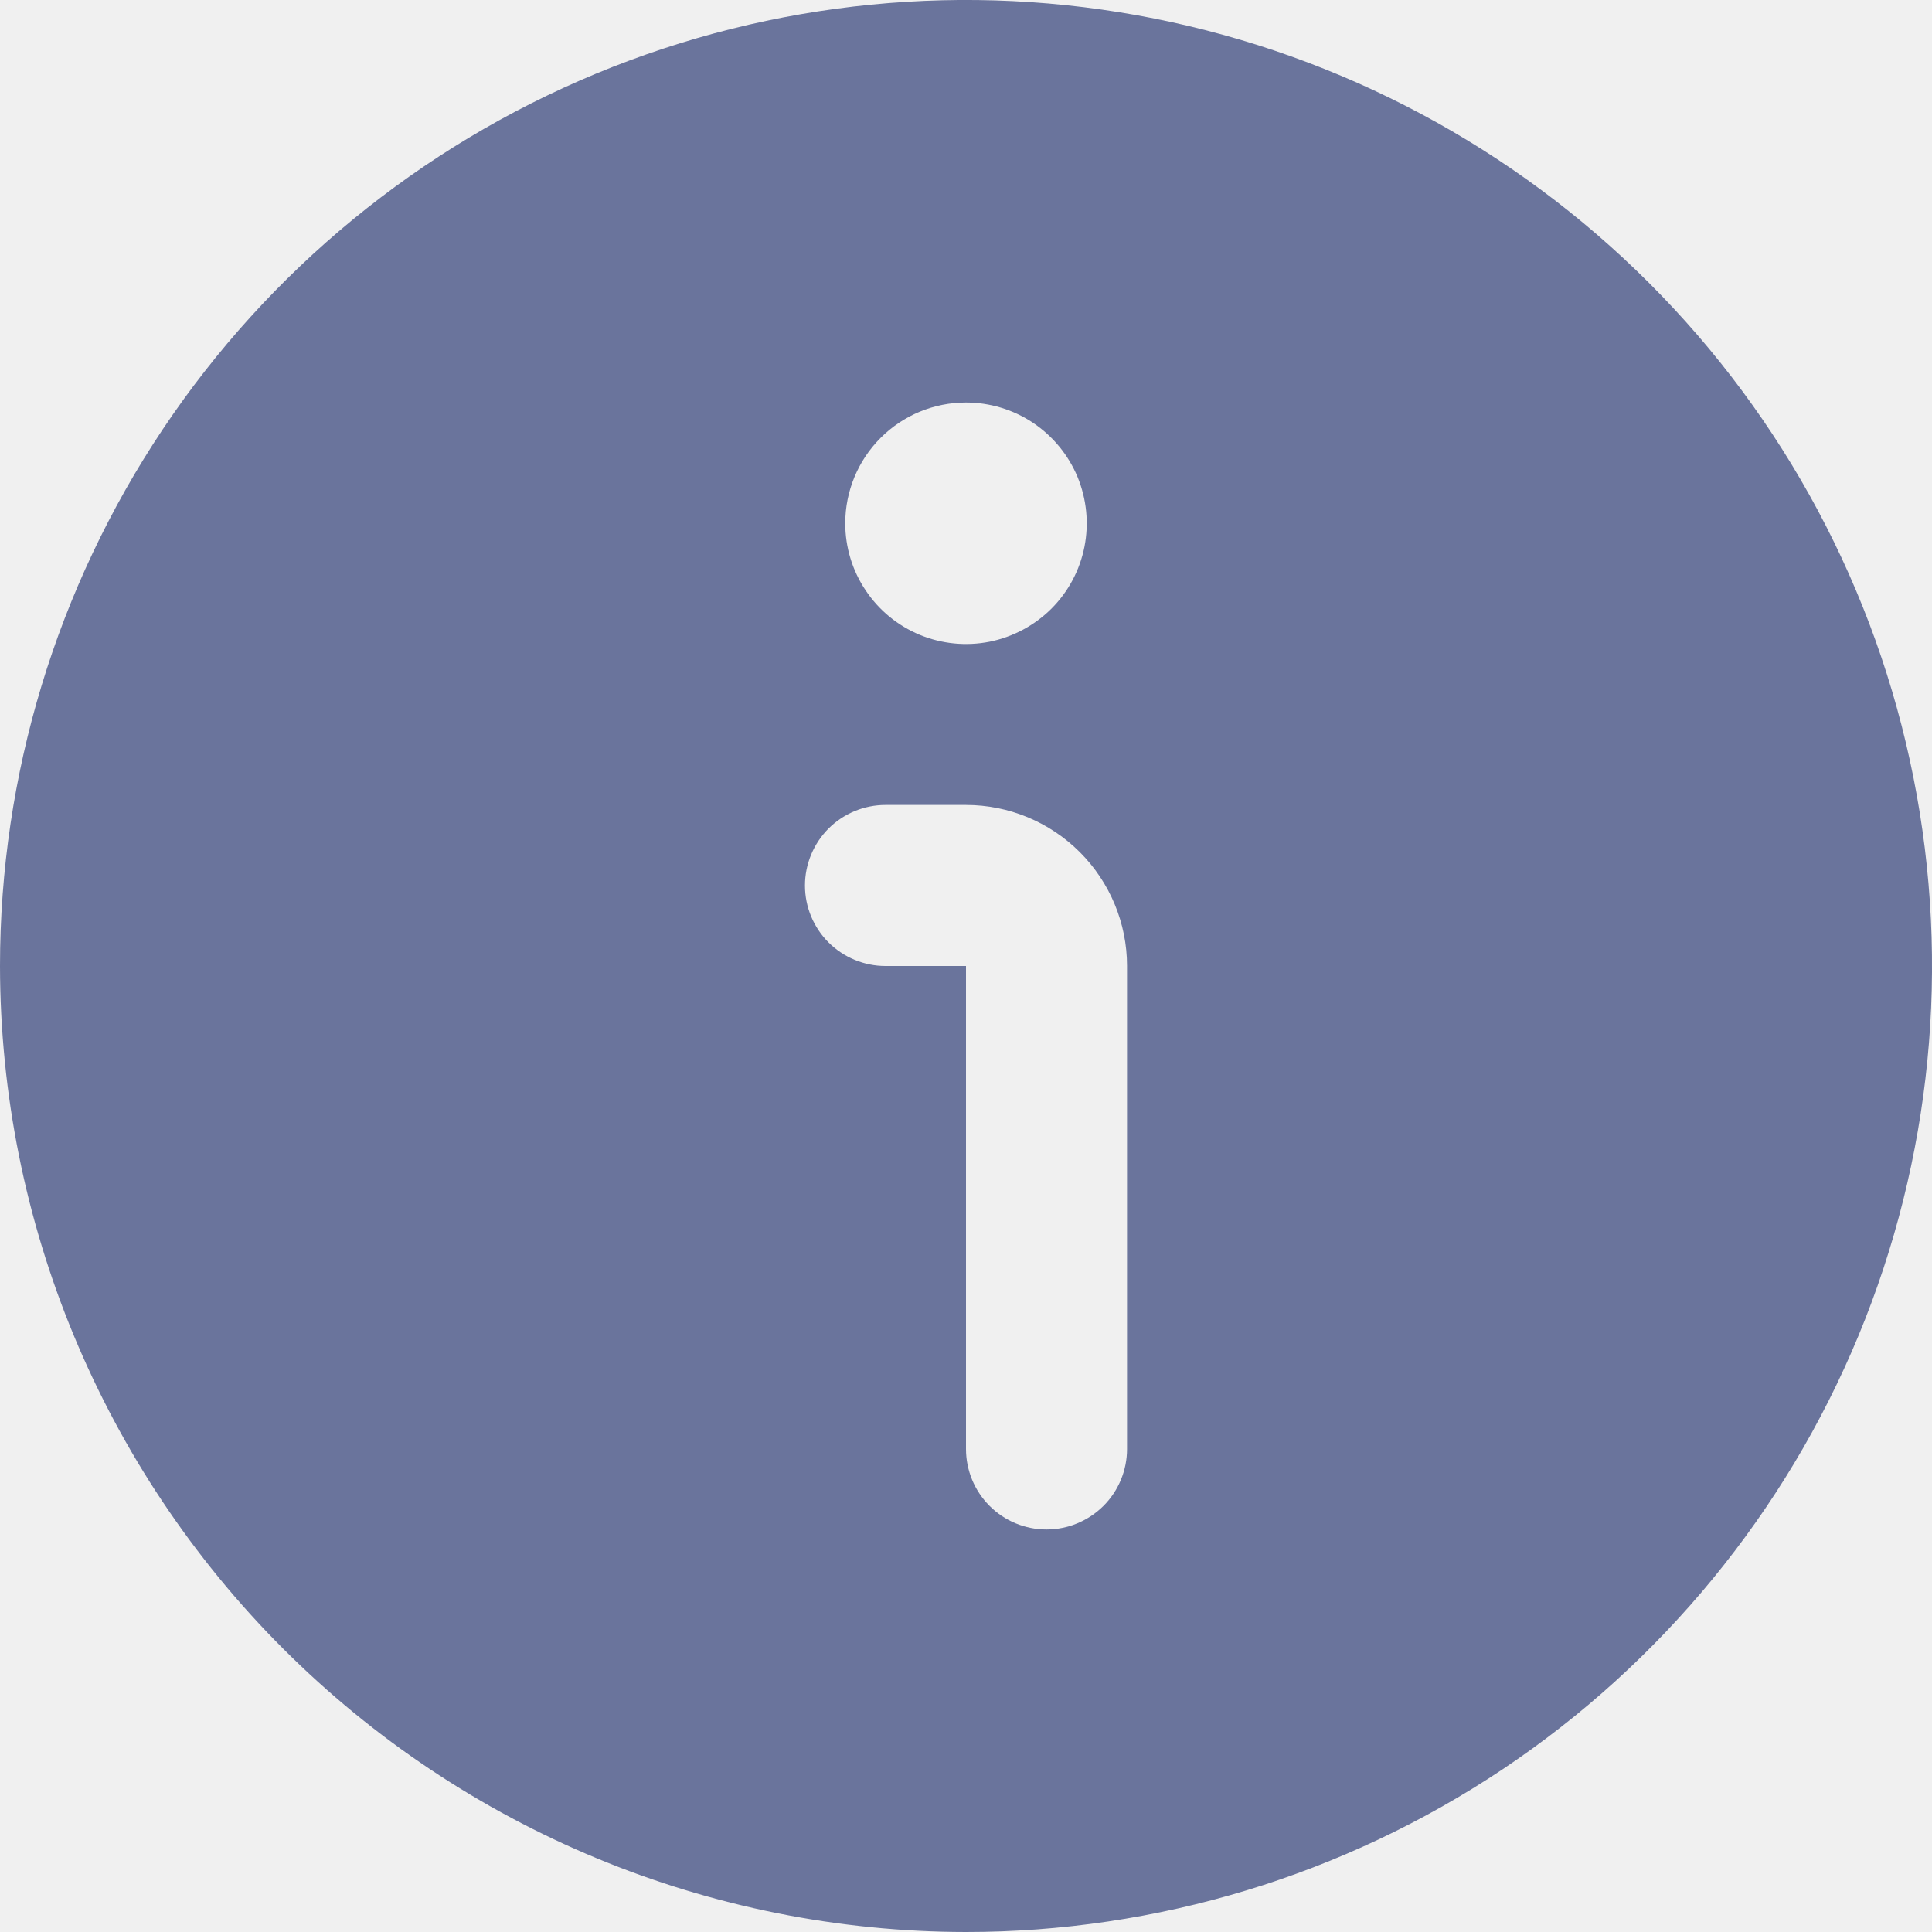
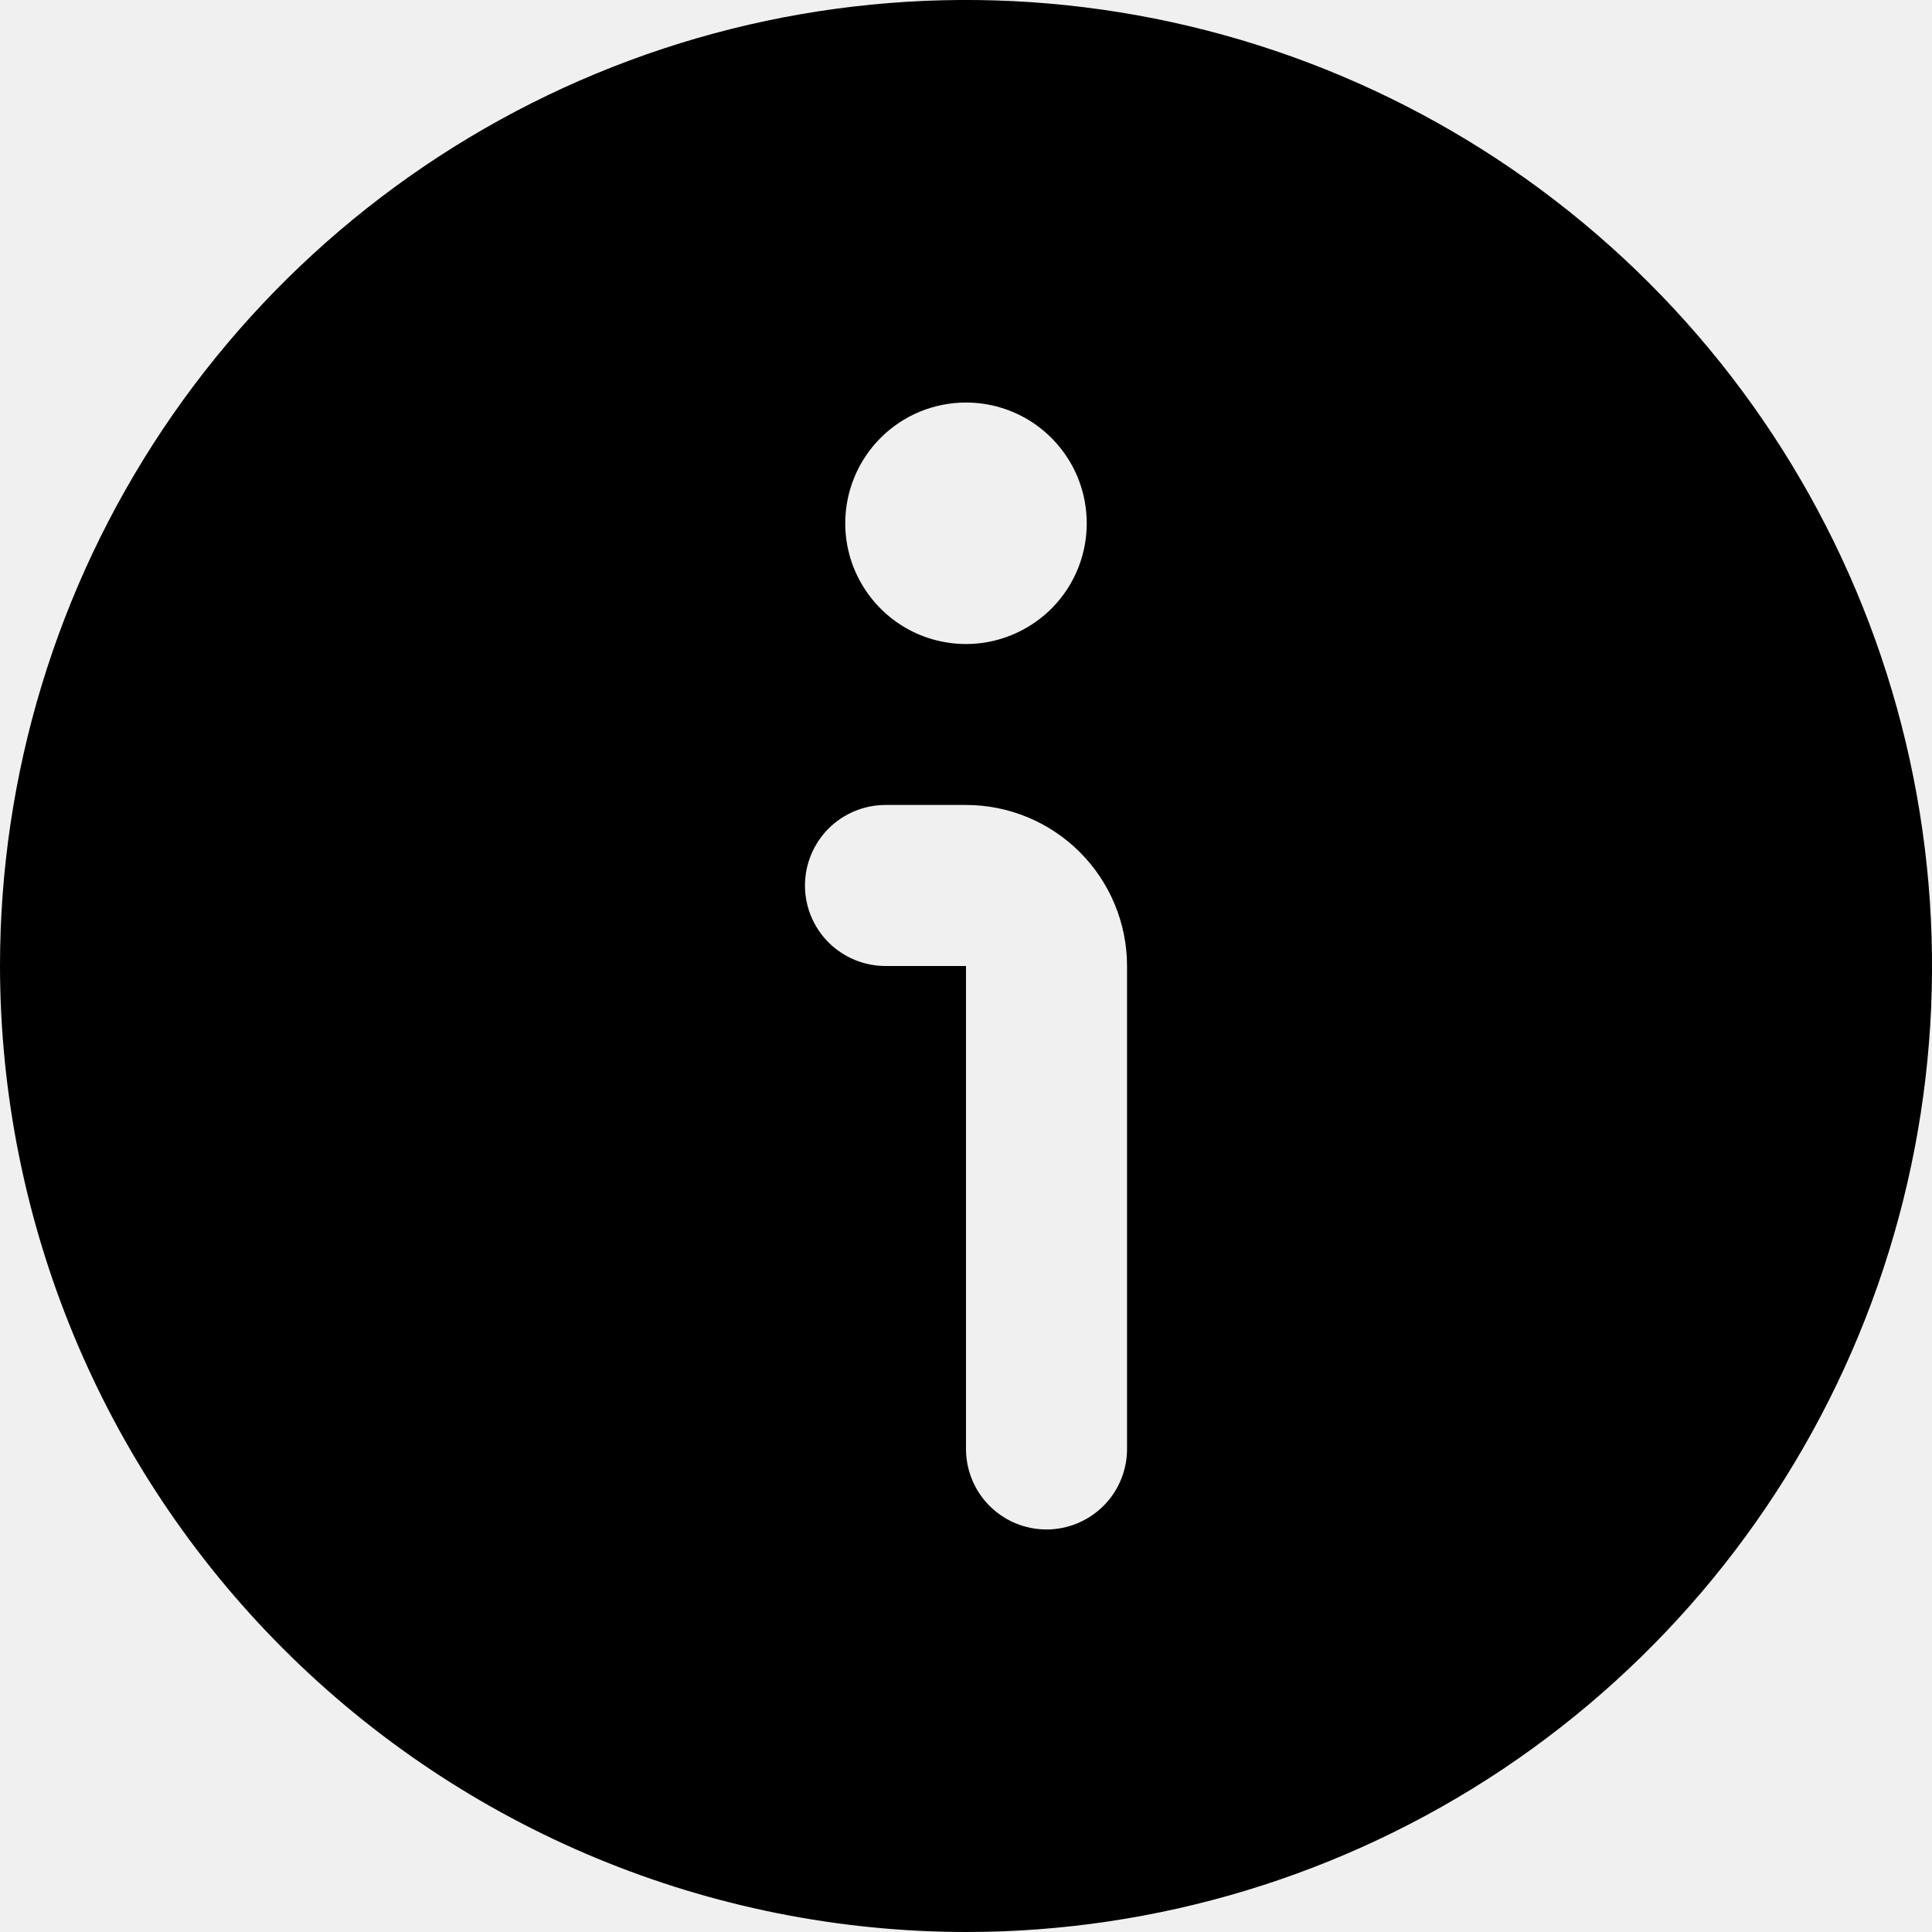
<svg xmlns="http://www.w3.org/2000/svg" width="20" height="20" viewBox="0 0 20 20" fill="none">
  <g clip-path="url(#clip0_26538_425)">
-     <path d="M10 20C11.978 20 13.911 19.413 15.556 18.315C17.2 17.216 18.482 15.654 19.239 13.827C19.996 12 20.194 9.989 19.808 8.049C19.422 6.109 18.47 4.327 17.071 2.929C15.672 1.53 13.891 0.578 11.951 0.192C10.011 -0.194 8 0.004 6.173 0.761C4.346 1.518 2.784 2.8 1.685 4.444C0.586 6.089 0 8.022 0 10C0.003 12.651 1.057 15.193 2.932 17.068C4.807 18.943 7.349 19.997 10 20ZM10 4.167C10.247 4.167 10.489 4.24 10.694 4.377C10.9 4.515 11.06 4.71 11.155 4.938C11.249 5.167 11.274 5.418 11.226 5.661C11.178 5.903 11.059 6.126 10.884 6.301C10.709 6.475 10.486 6.594 10.244 6.643C10.001 6.691 9.75 6.666 9.522 6.572C9.293 6.477 9.098 6.317 8.961 6.111C8.823 5.906 8.75 5.664 8.75 5.417C8.75 5.085 8.882 4.767 9.116 4.533C9.351 4.298 9.668 4.167 10 4.167ZM9.167 8.333H10C10.442 8.333 10.866 8.509 11.178 8.821C11.491 9.134 11.667 9.558 11.667 10V15C11.667 15.221 11.579 15.433 11.423 15.589C11.266 15.745 11.054 15.833 10.833 15.833C10.612 15.833 10.4 15.745 10.244 15.589C10.088 15.433 10 15.221 10 15V10H9.167C8.946 10 8.734 9.912 8.577 9.756C8.421 9.6 8.333 9.388 8.333 9.167C8.333 8.946 8.421 8.734 8.577 8.577C8.734 8.421 8.946 8.333 9.167 8.333Z" fill="#6A749C" />
+     <path d="M10 20C11.978 20 13.911 19.413 15.556 18.315C17.2 17.216 18.482 15.654 19.239 13.827C19.996 12 20.194 9.989 19.808 8.049C19.422 6.109 18.47 4.327 17.071 2.929C15.672 1.53 13.891 0.578 11.951 0.192C10.011 -0.194 8 0.004 6.173 0.761C4.346 1.518 2.784 2.8 1.685 4.444C0.586 6.089 0 8.022 0 10C0.003 12.651 1.057 15.193 2.932 17.068C4.807 18.943 7.349 19.997 10 20ZM10 4.167C10.247 4.167 10.489 4.24 10.694 4.377C10.9 4.515 11.06 4.71 11.155 4.938C11.249 5.167 11.274 5.418 11.226 5.661C11.178 5.903 11.059 6.126 10.884 6.301C10.709 6.475 10.486 6.594 10.244 6.643C10.001 6.691 9.75 6.666 9.522 6.572C9.293 6.477 9.098 6.317 8.961 6.111C8.823 5.906 8.75 5.664 8.75 5.417C8.75 5.085 8.882 4.767 9.116 4.533C9.351 4.298 9.668 4.167 10 4.167ZM9.167 8.333H10C10.442 8.333 10.866 8.509 11.178 8.821C11.491 9.134 11.667 9.558 11.667 10V15C11.667 15.221 11.579 15.433 11.423 15.589C11.266 15.745 11.054 15.833 10.833 15.833C10.612 15.833 10.4 15.745 10.244 15.589C10.088 15.433 10 15.221 10 15V10H9.167C8.946 10 8.734 9.912 8.577 9.756C8.421 9.6 8.333 9.388 8.333 9.167C8.333 8.946 8.421 8.734 8.577 8.577C8.734 8.421 8.946 8.333 9.167 8.333Z" fill="currentColor" />
  </g>
  <defs>
    <clipPath id="clip0_26538_425">
-       <rect width="20" height="20" fill="white" />
+       <rect width="20" height="20" fill="currentColor" />
    </clipPath>
  </defs>
</svg>
